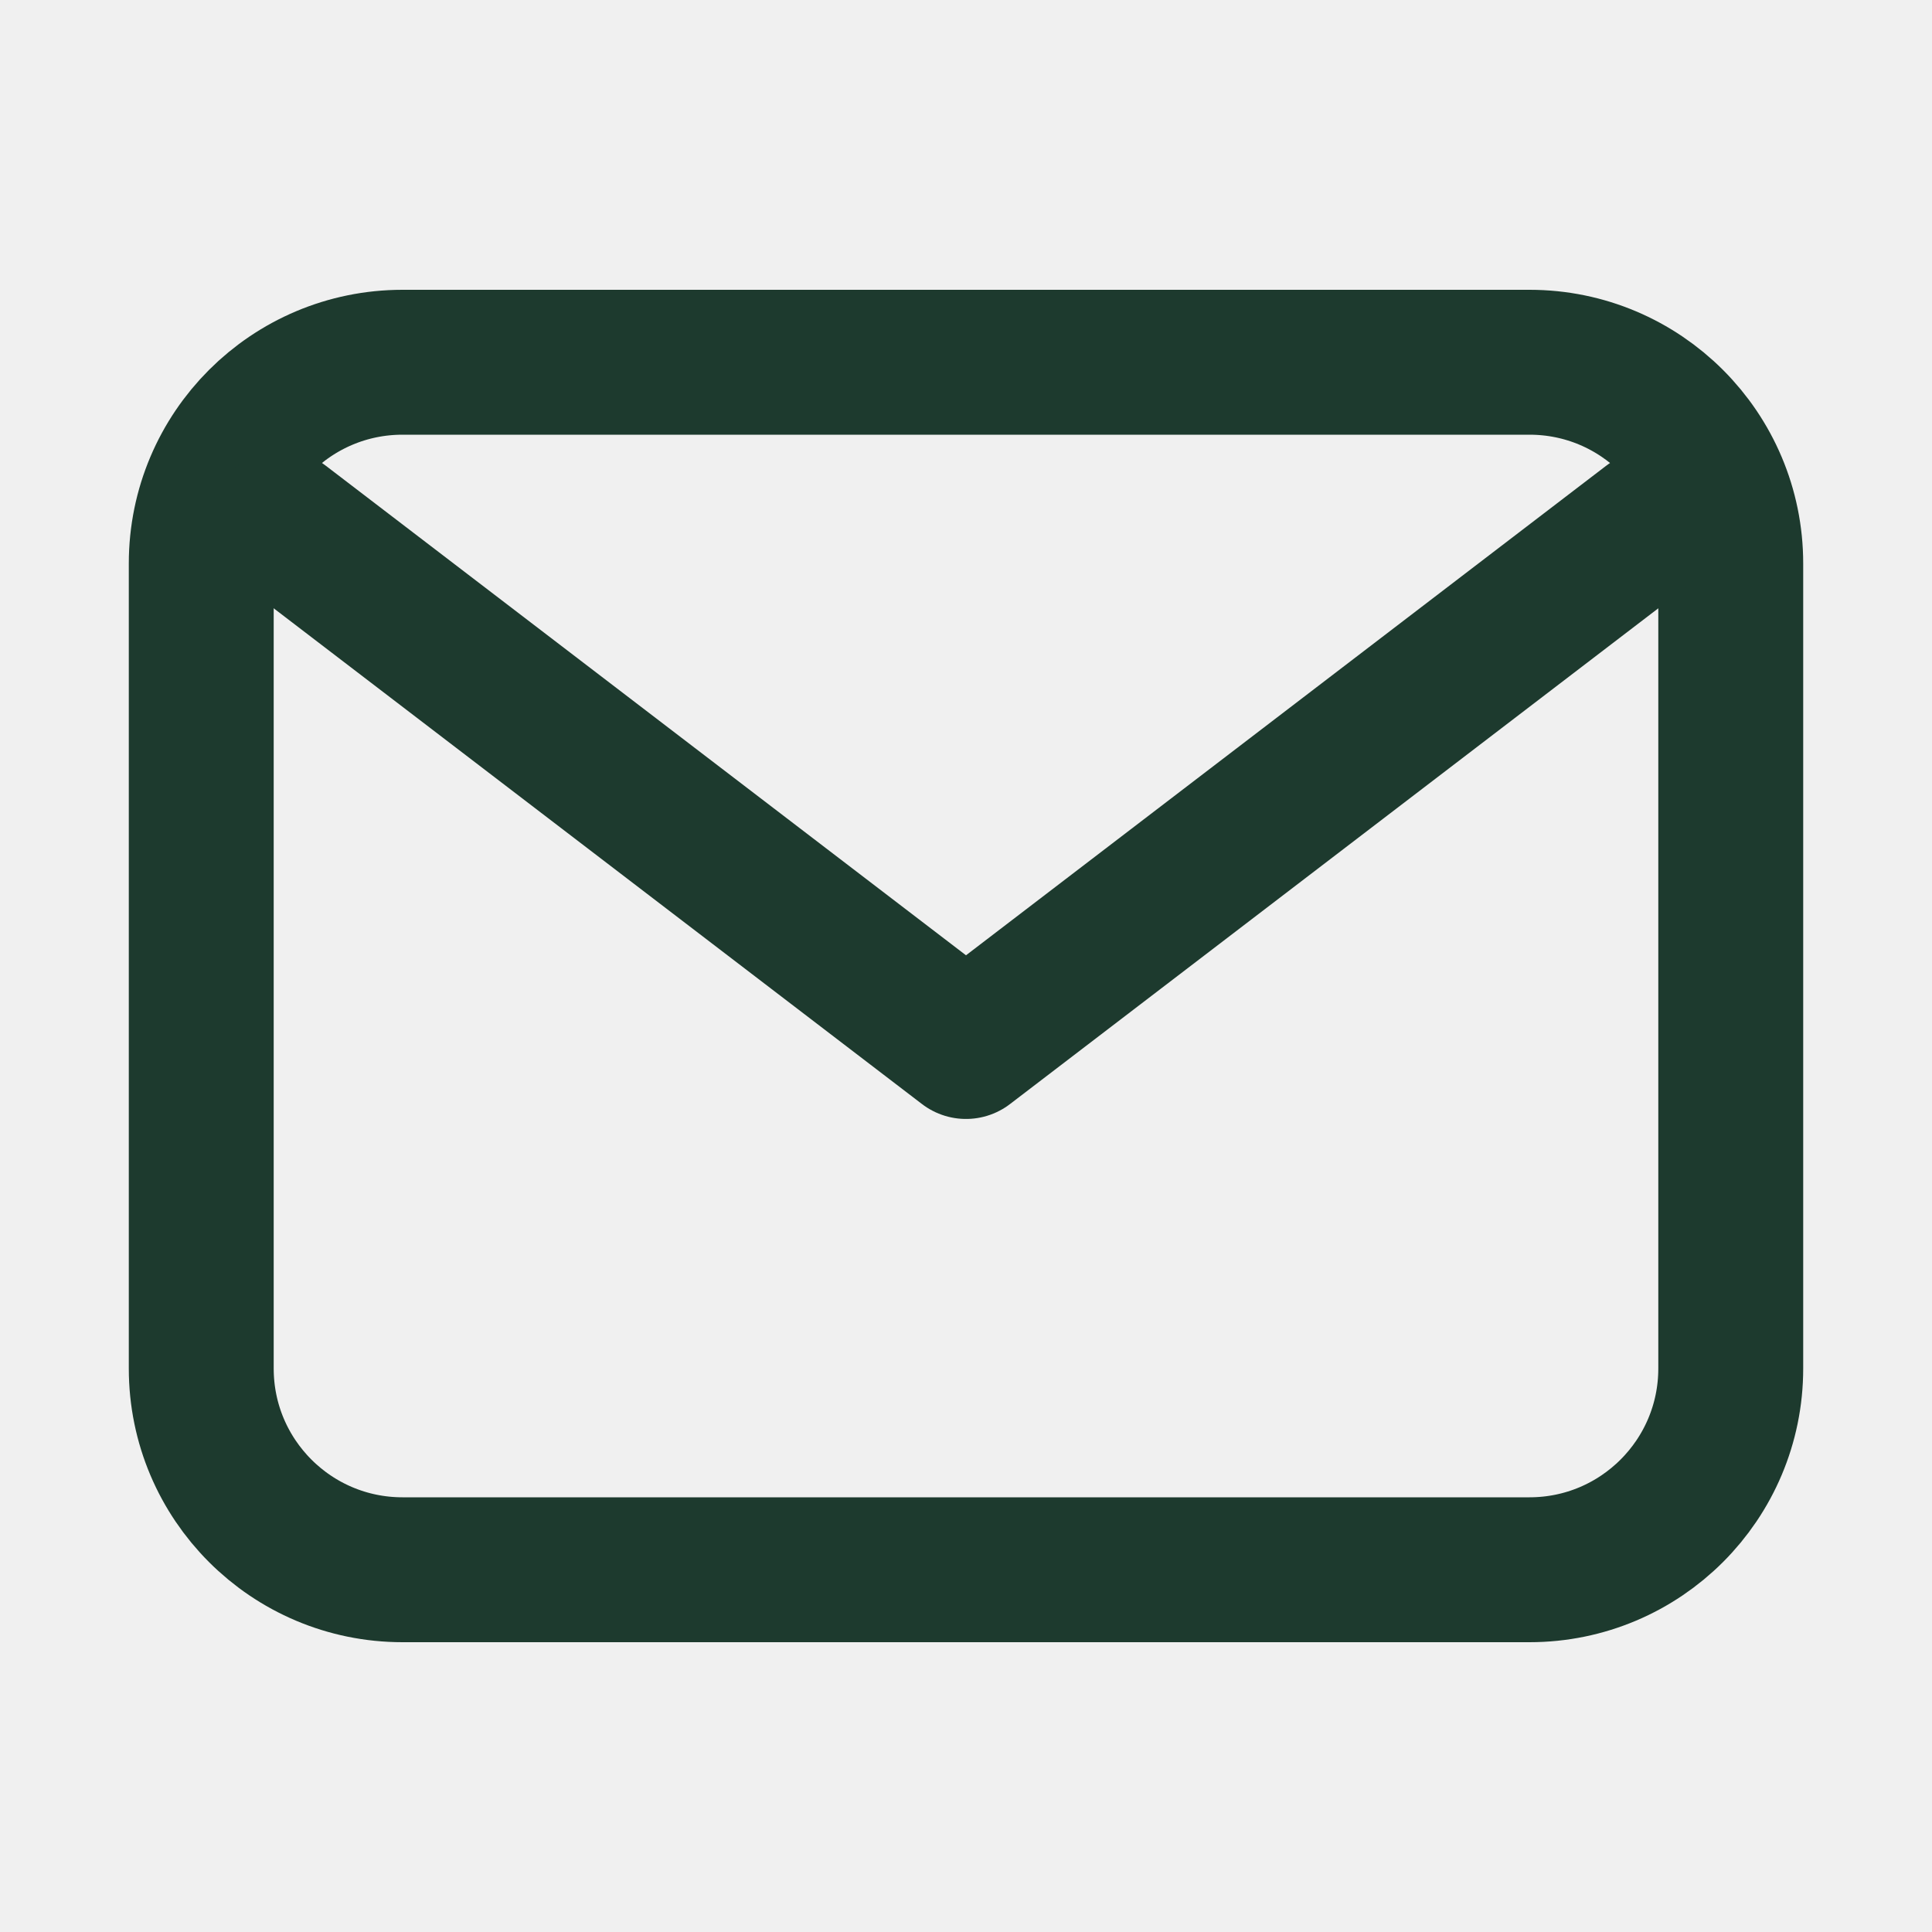
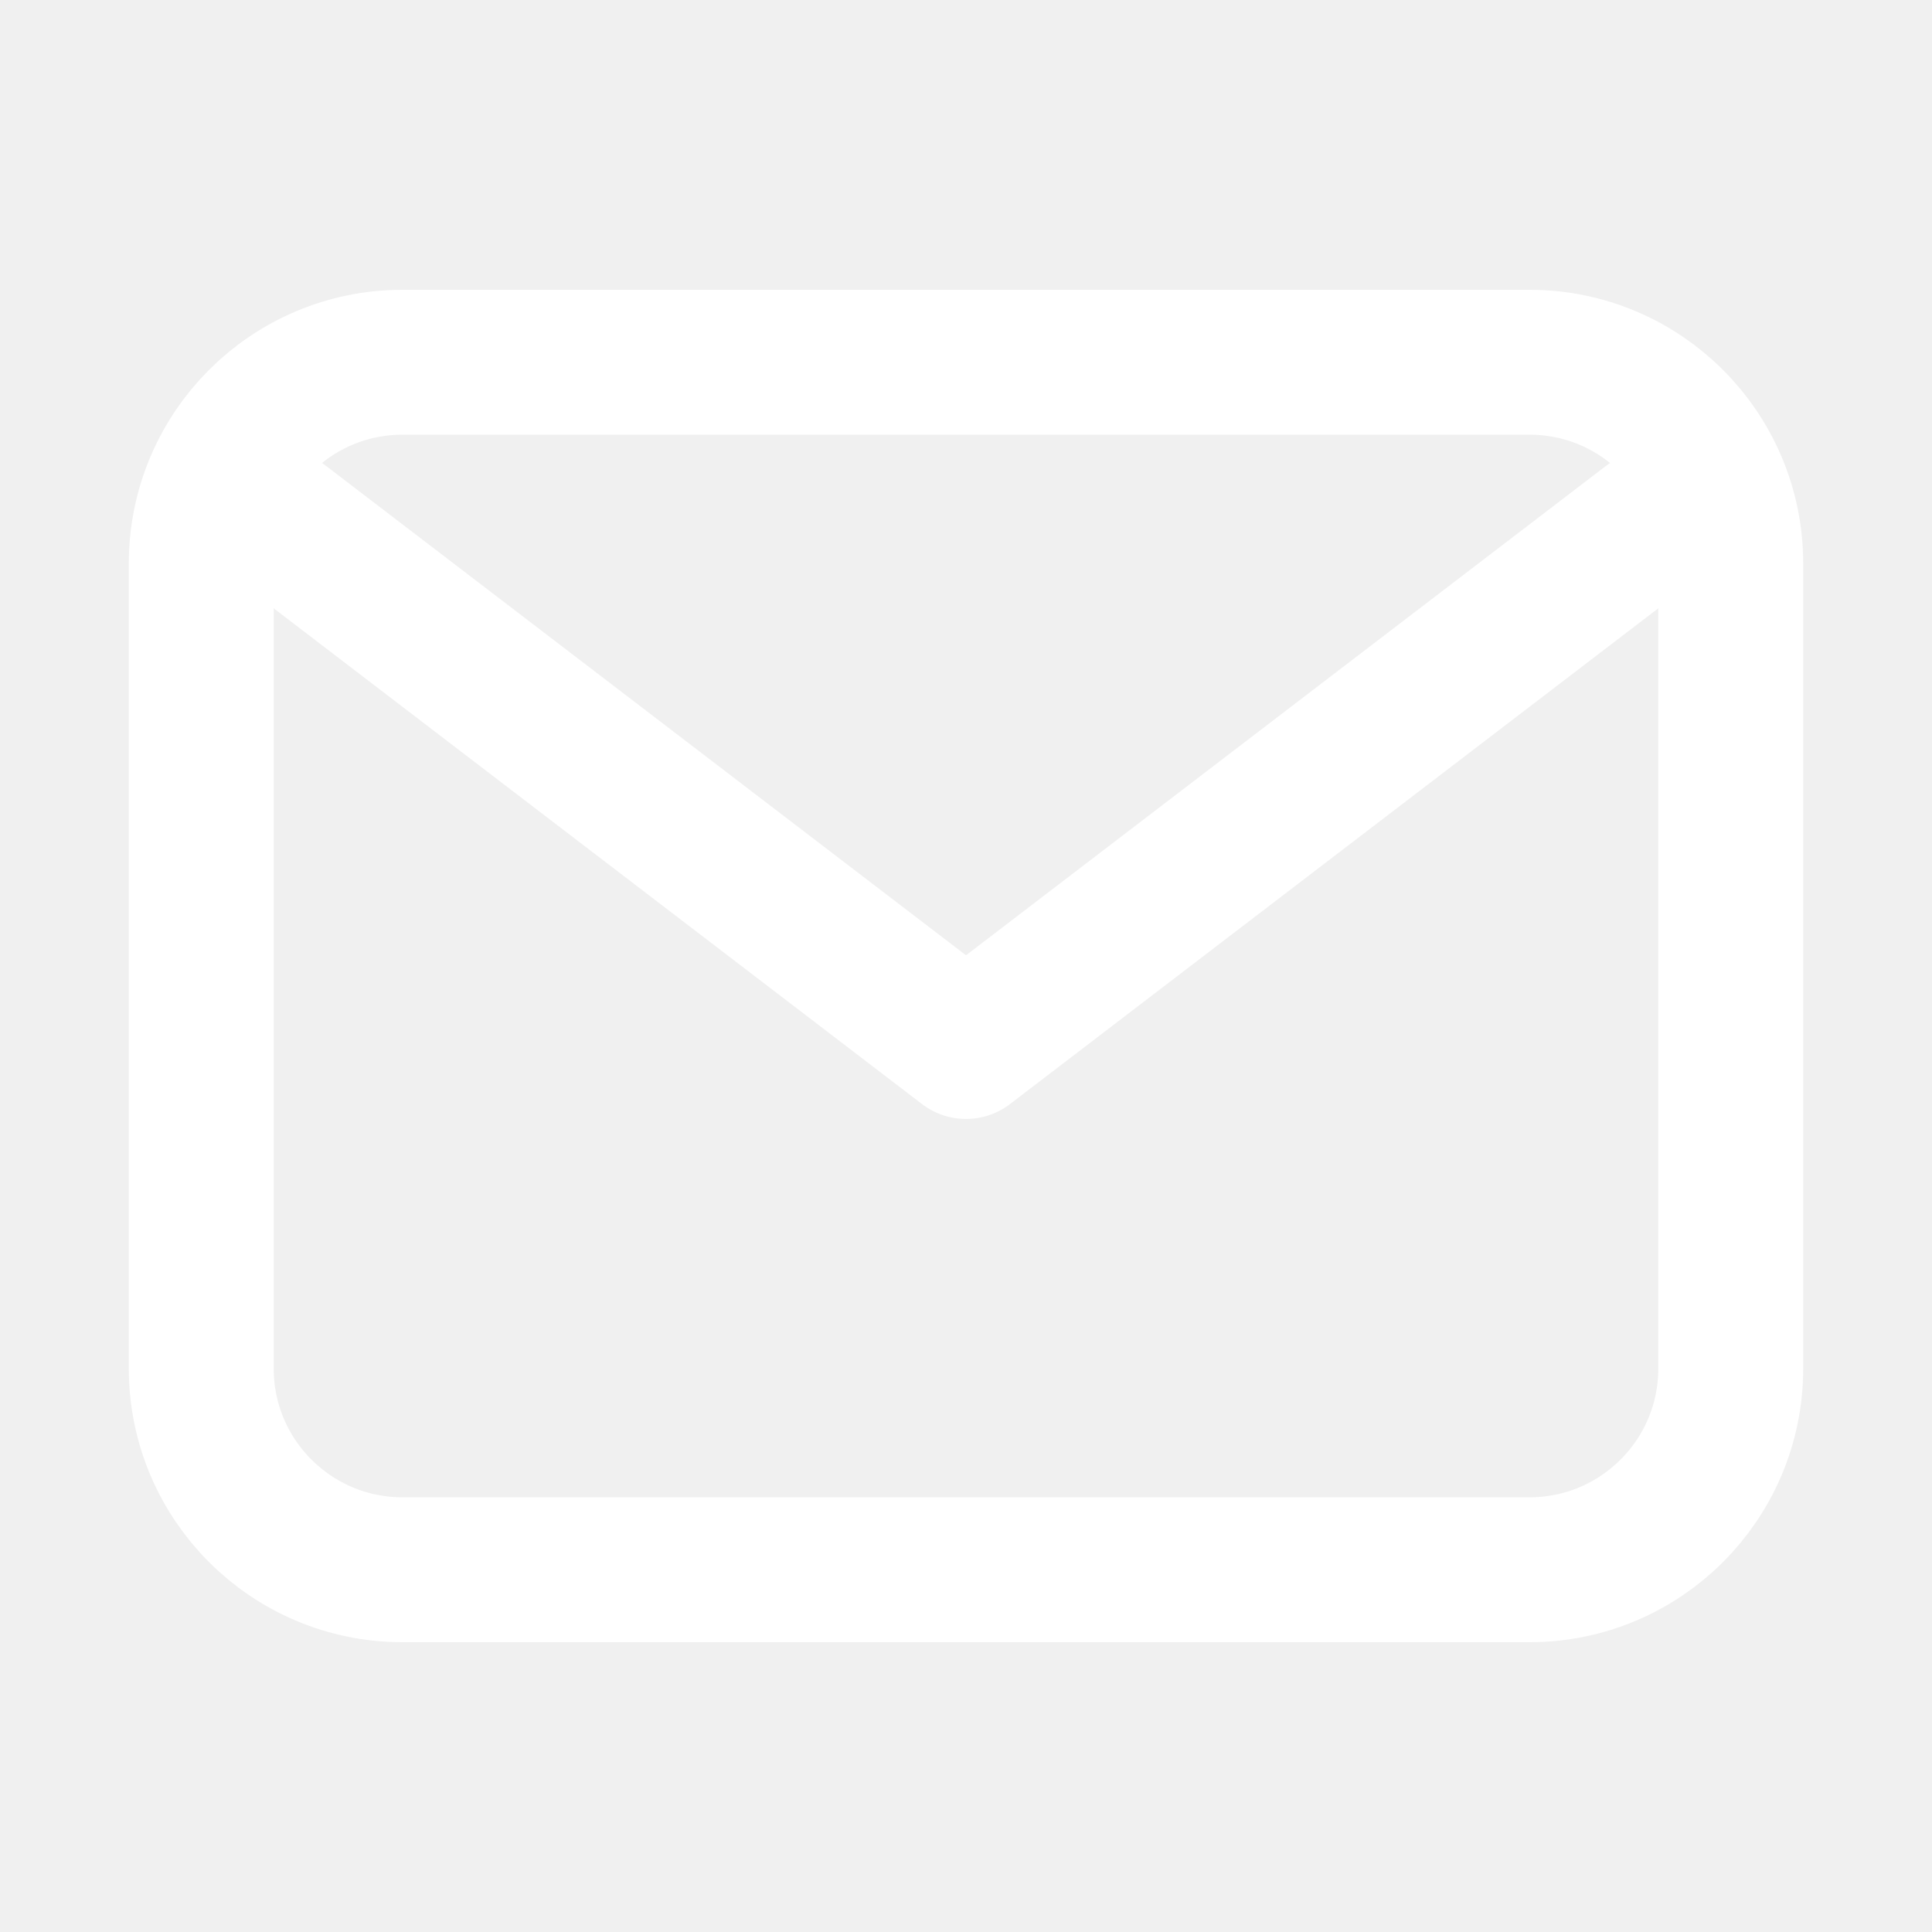
- <svg xmlns="http://www.w3.org/2000/svg" fill="none" stroke="#1d3a2e" stroke-width="1.8" stroke-linecap="round" stroke-linejoin="round" role="img" viewBox="0 0 24 24">
+ <svg xmlns="http://www.w3.org/2000/svg" fill="none" stroke="#ffffff" stroke-width="1.8" stroke-linecap="round" stroke-linejoin="round" role="img" viewBox="0 0 24 24">
  <rect x="2.5" y="4.5" width="19" height="15" rx="2.5" />
  <path d="m3.5 6.5 8.5 6.5 8.5-6.5" />
</svg>
